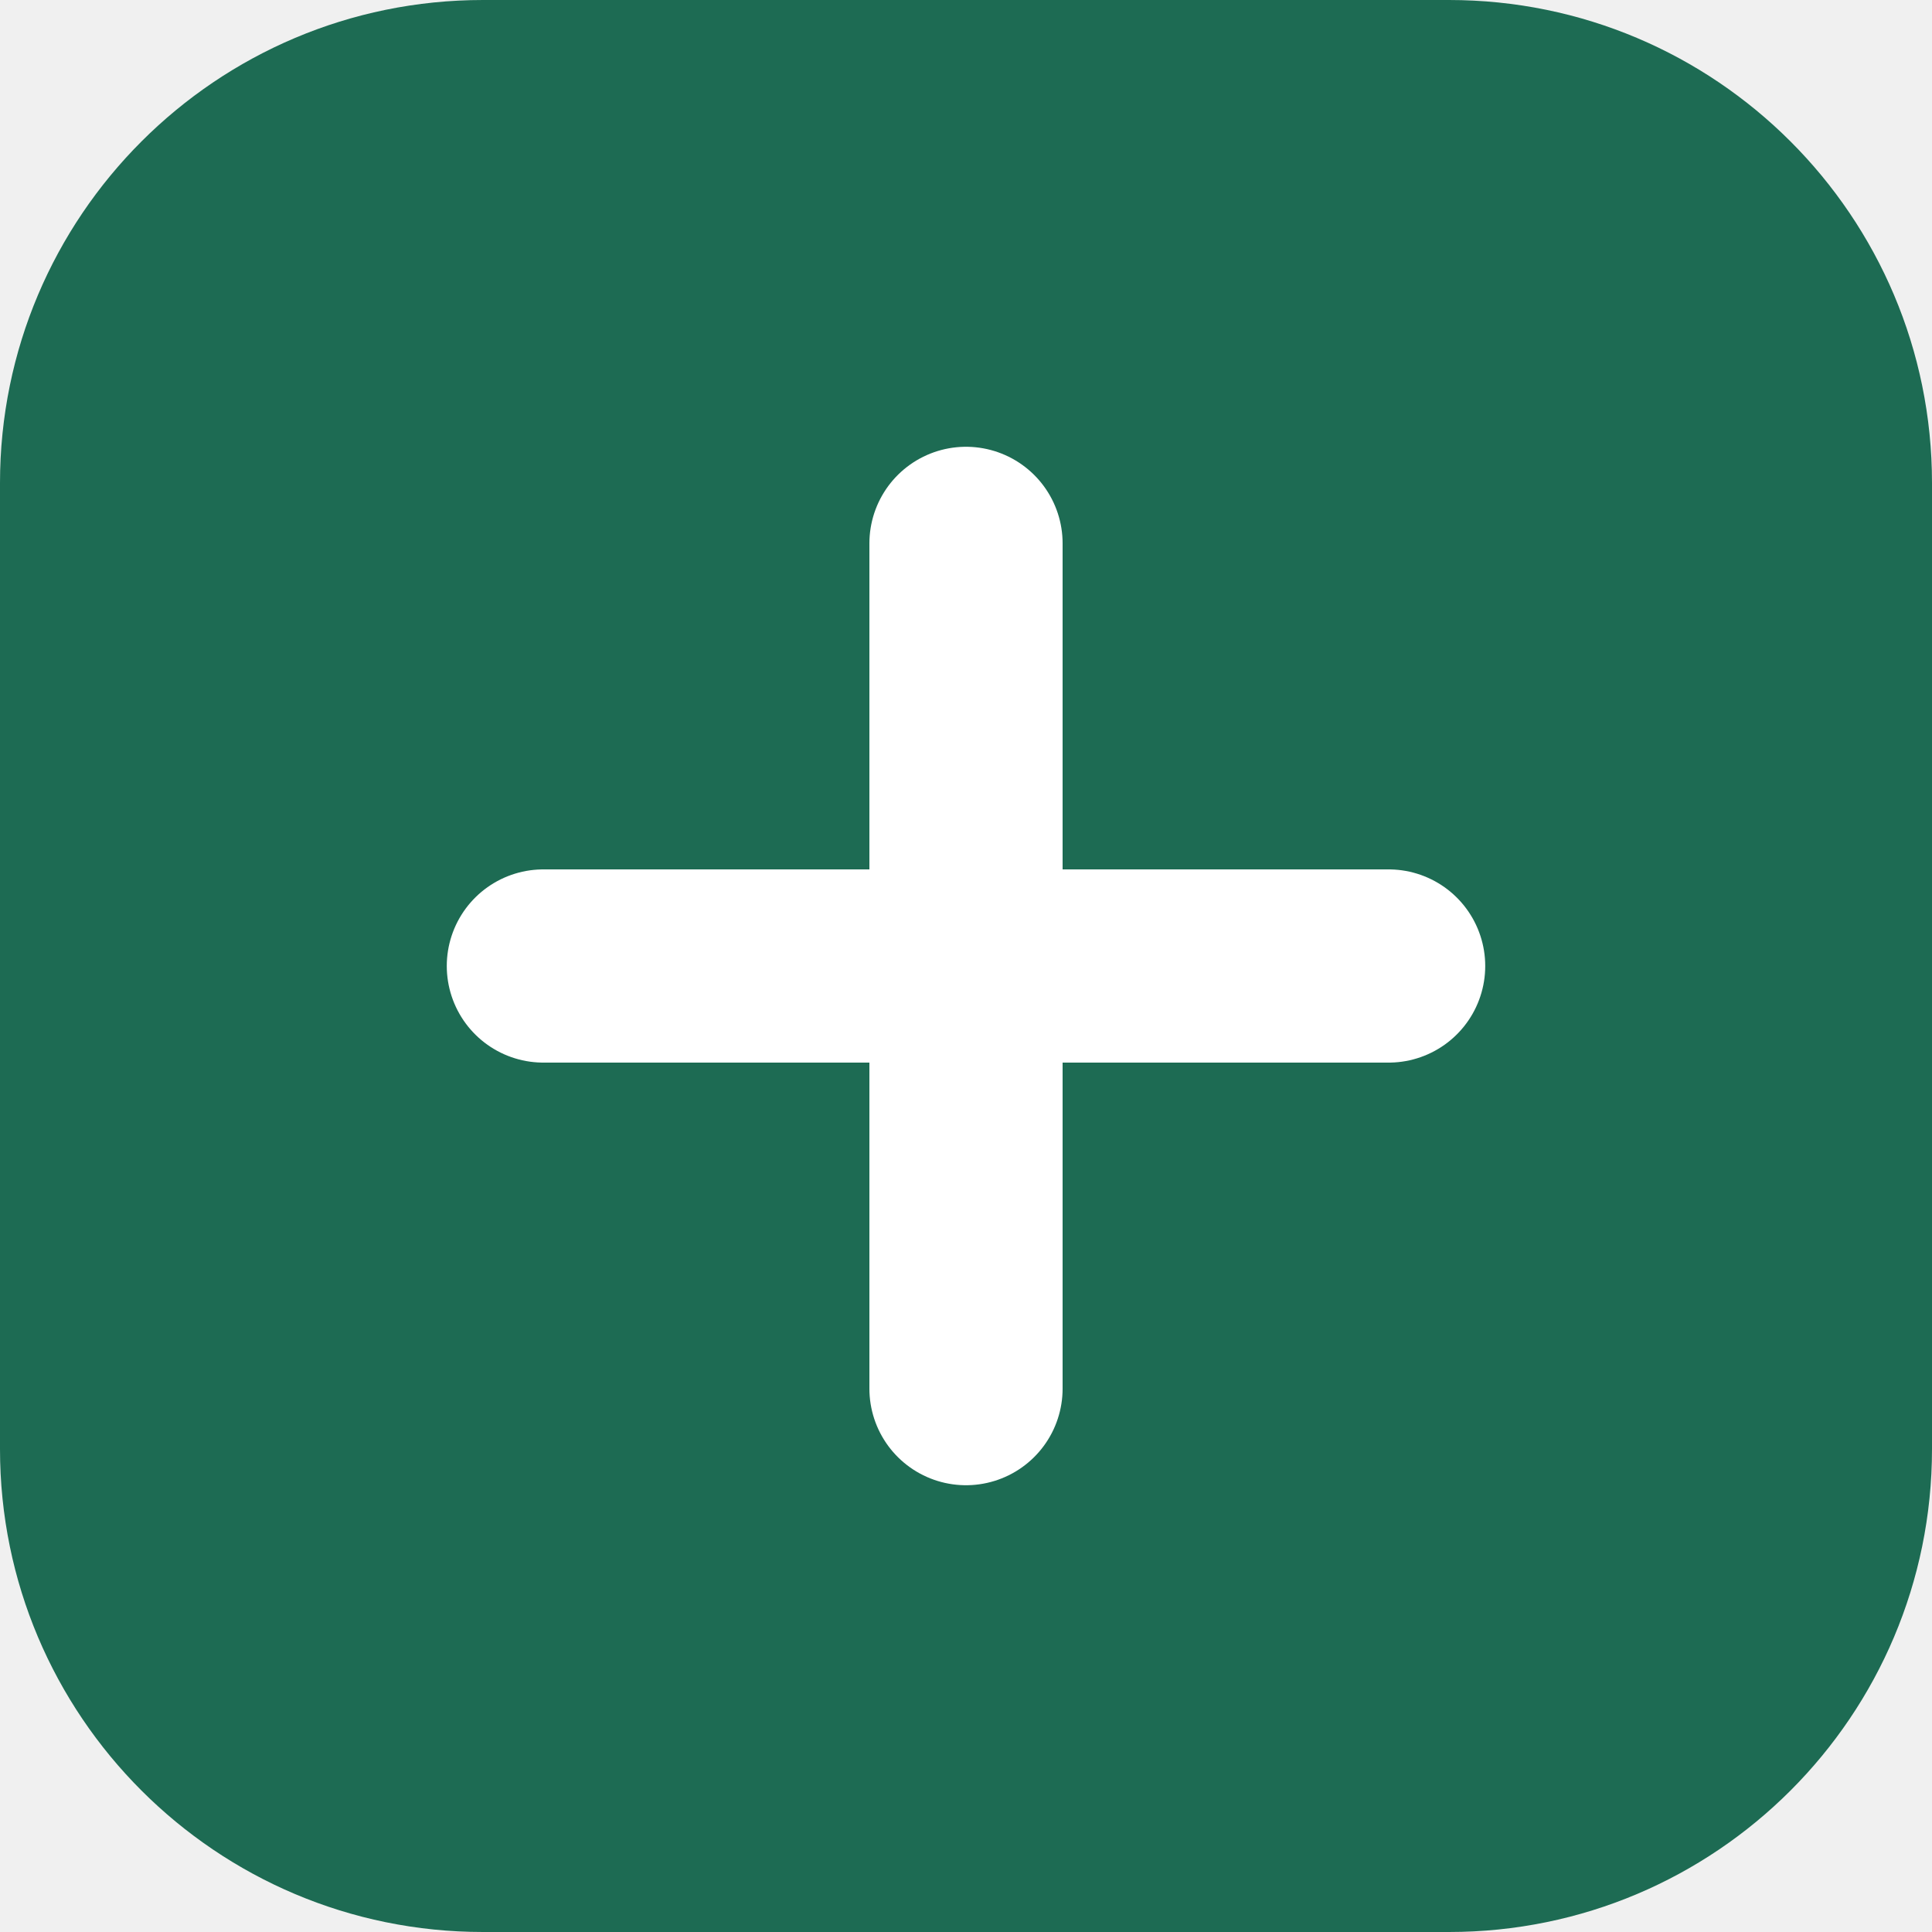
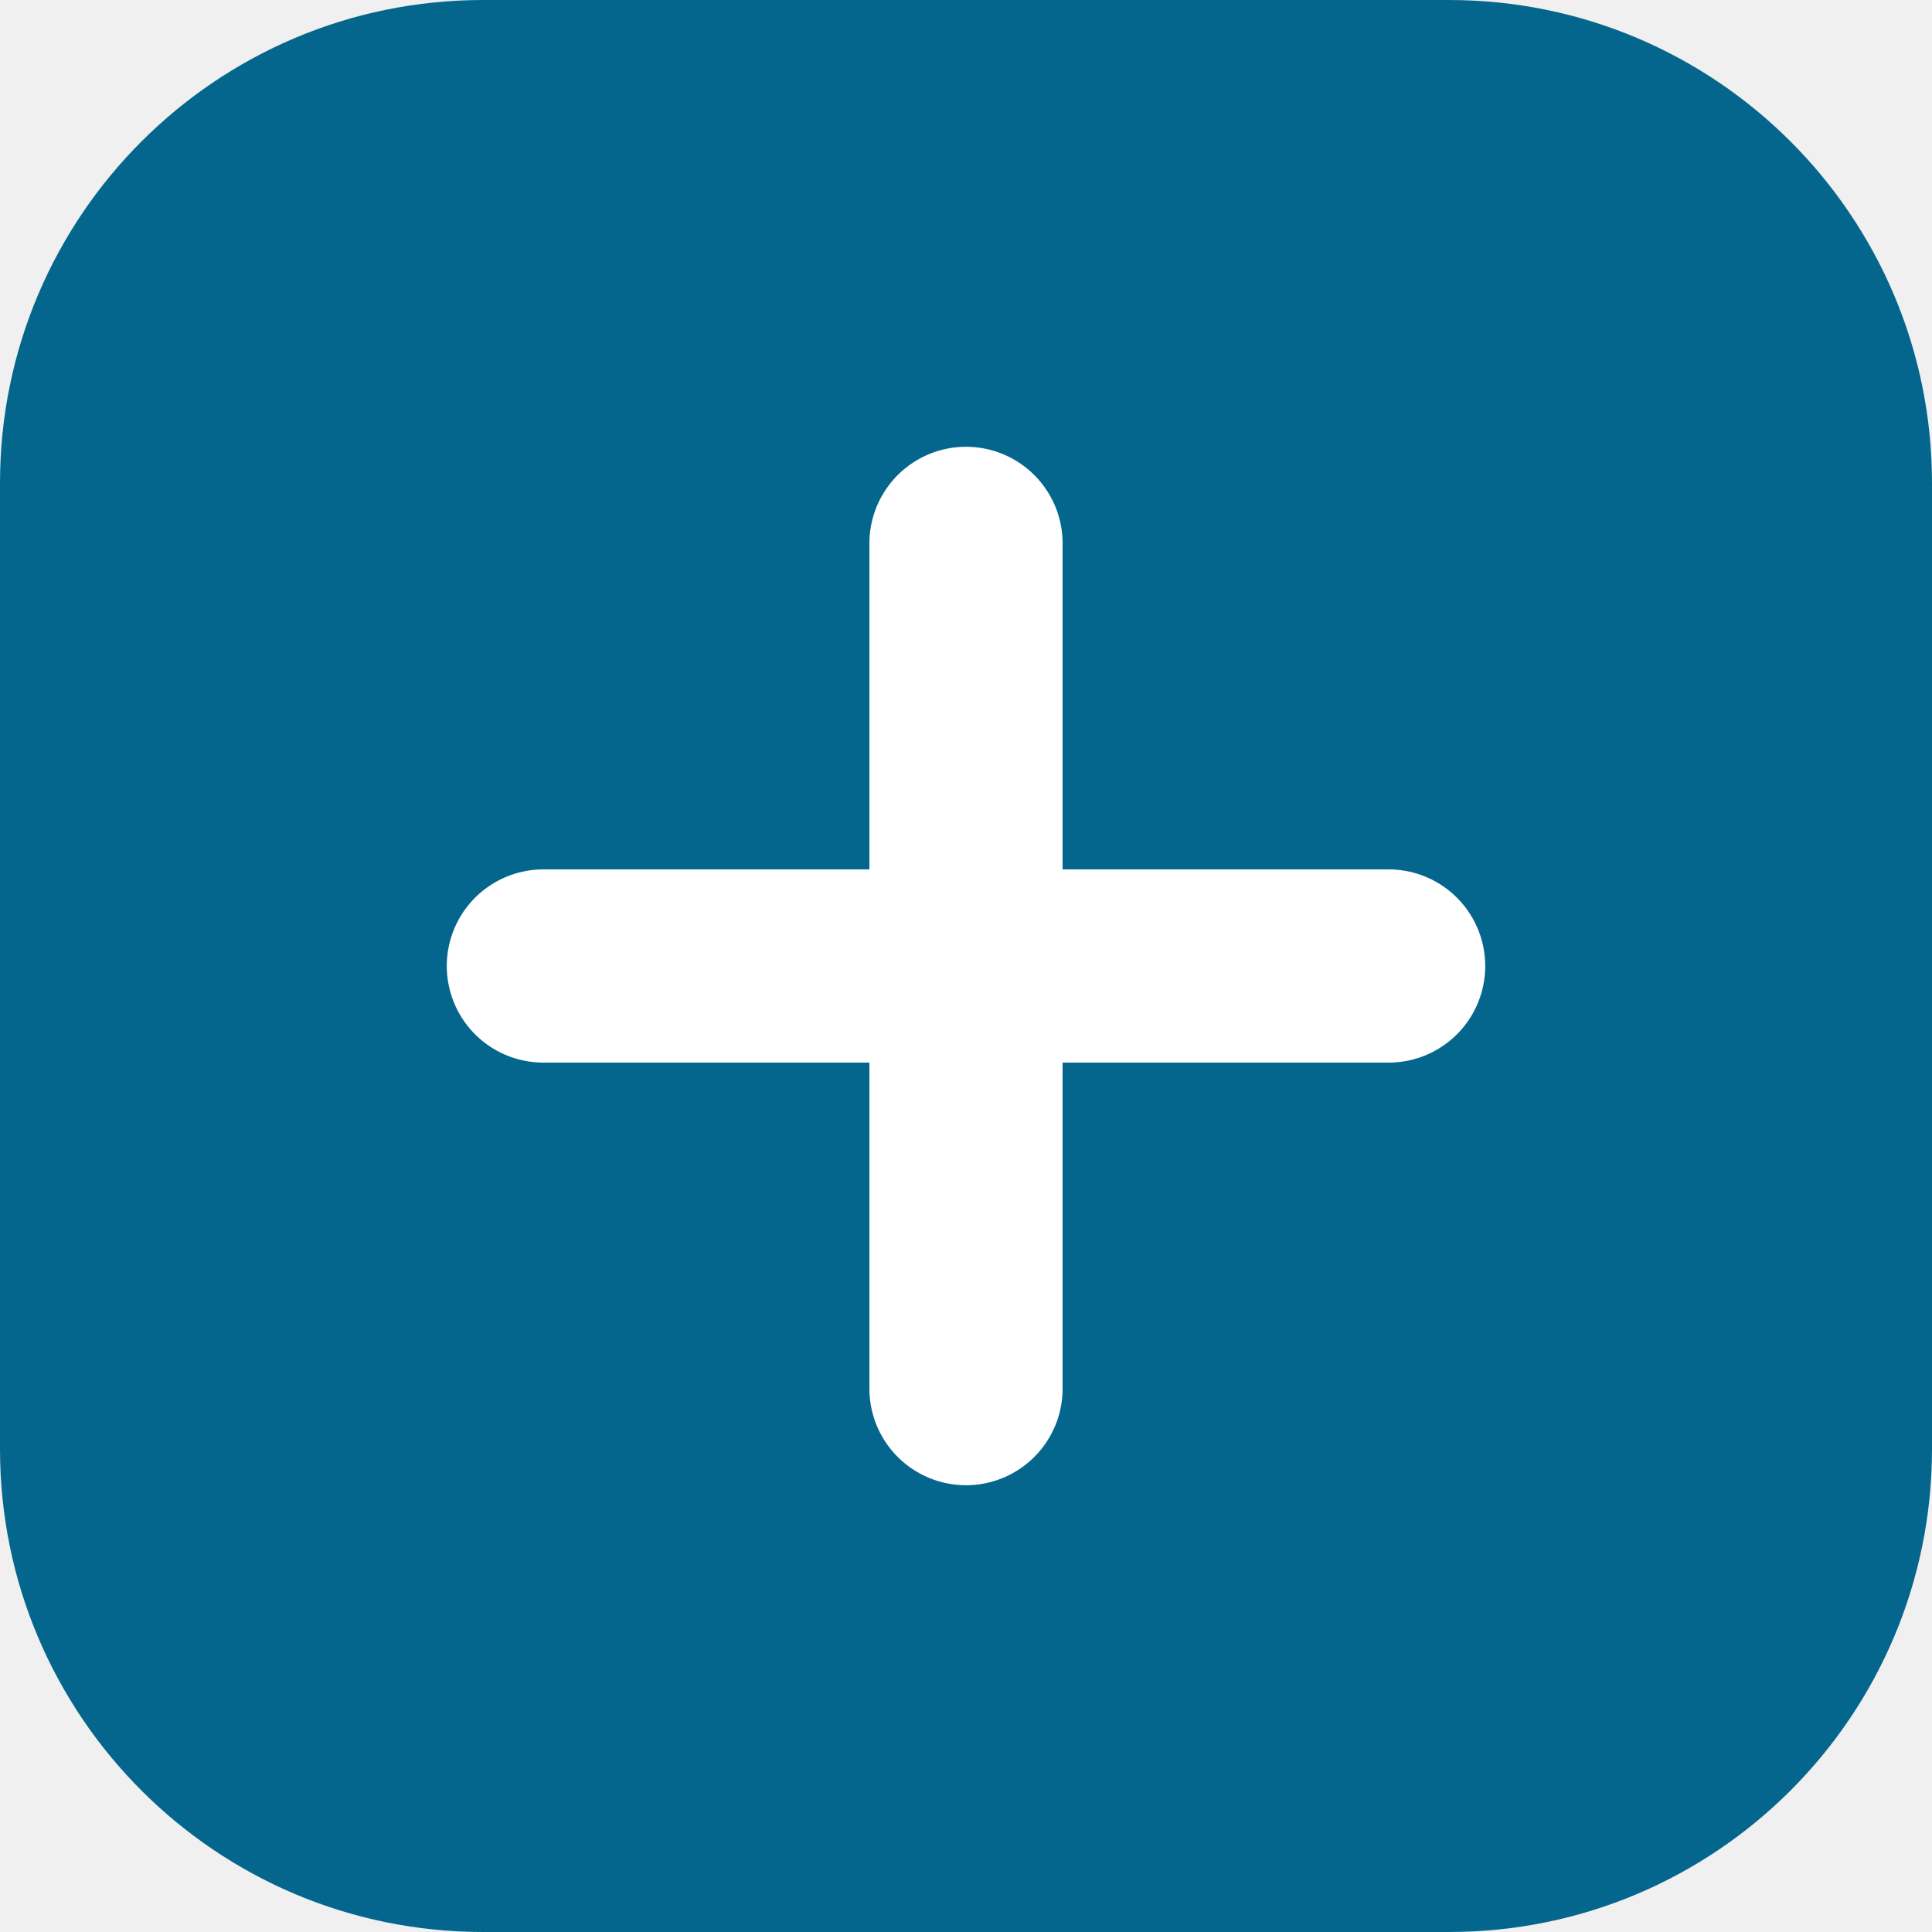
<svg xmlns="http://www.w3.org/2000/svg" viewBox="0 0 32 32">
-   <rect width="32" height="32" rx="8" fill="#1D6B53" />
+   <rect width="32" height="32" rx="8" fill="#05668D" />
  <path d="M16 9v14M9 16h14" stroke="#fff" stroke-width="3.2" stroke-linecap="round" />
</svg>
